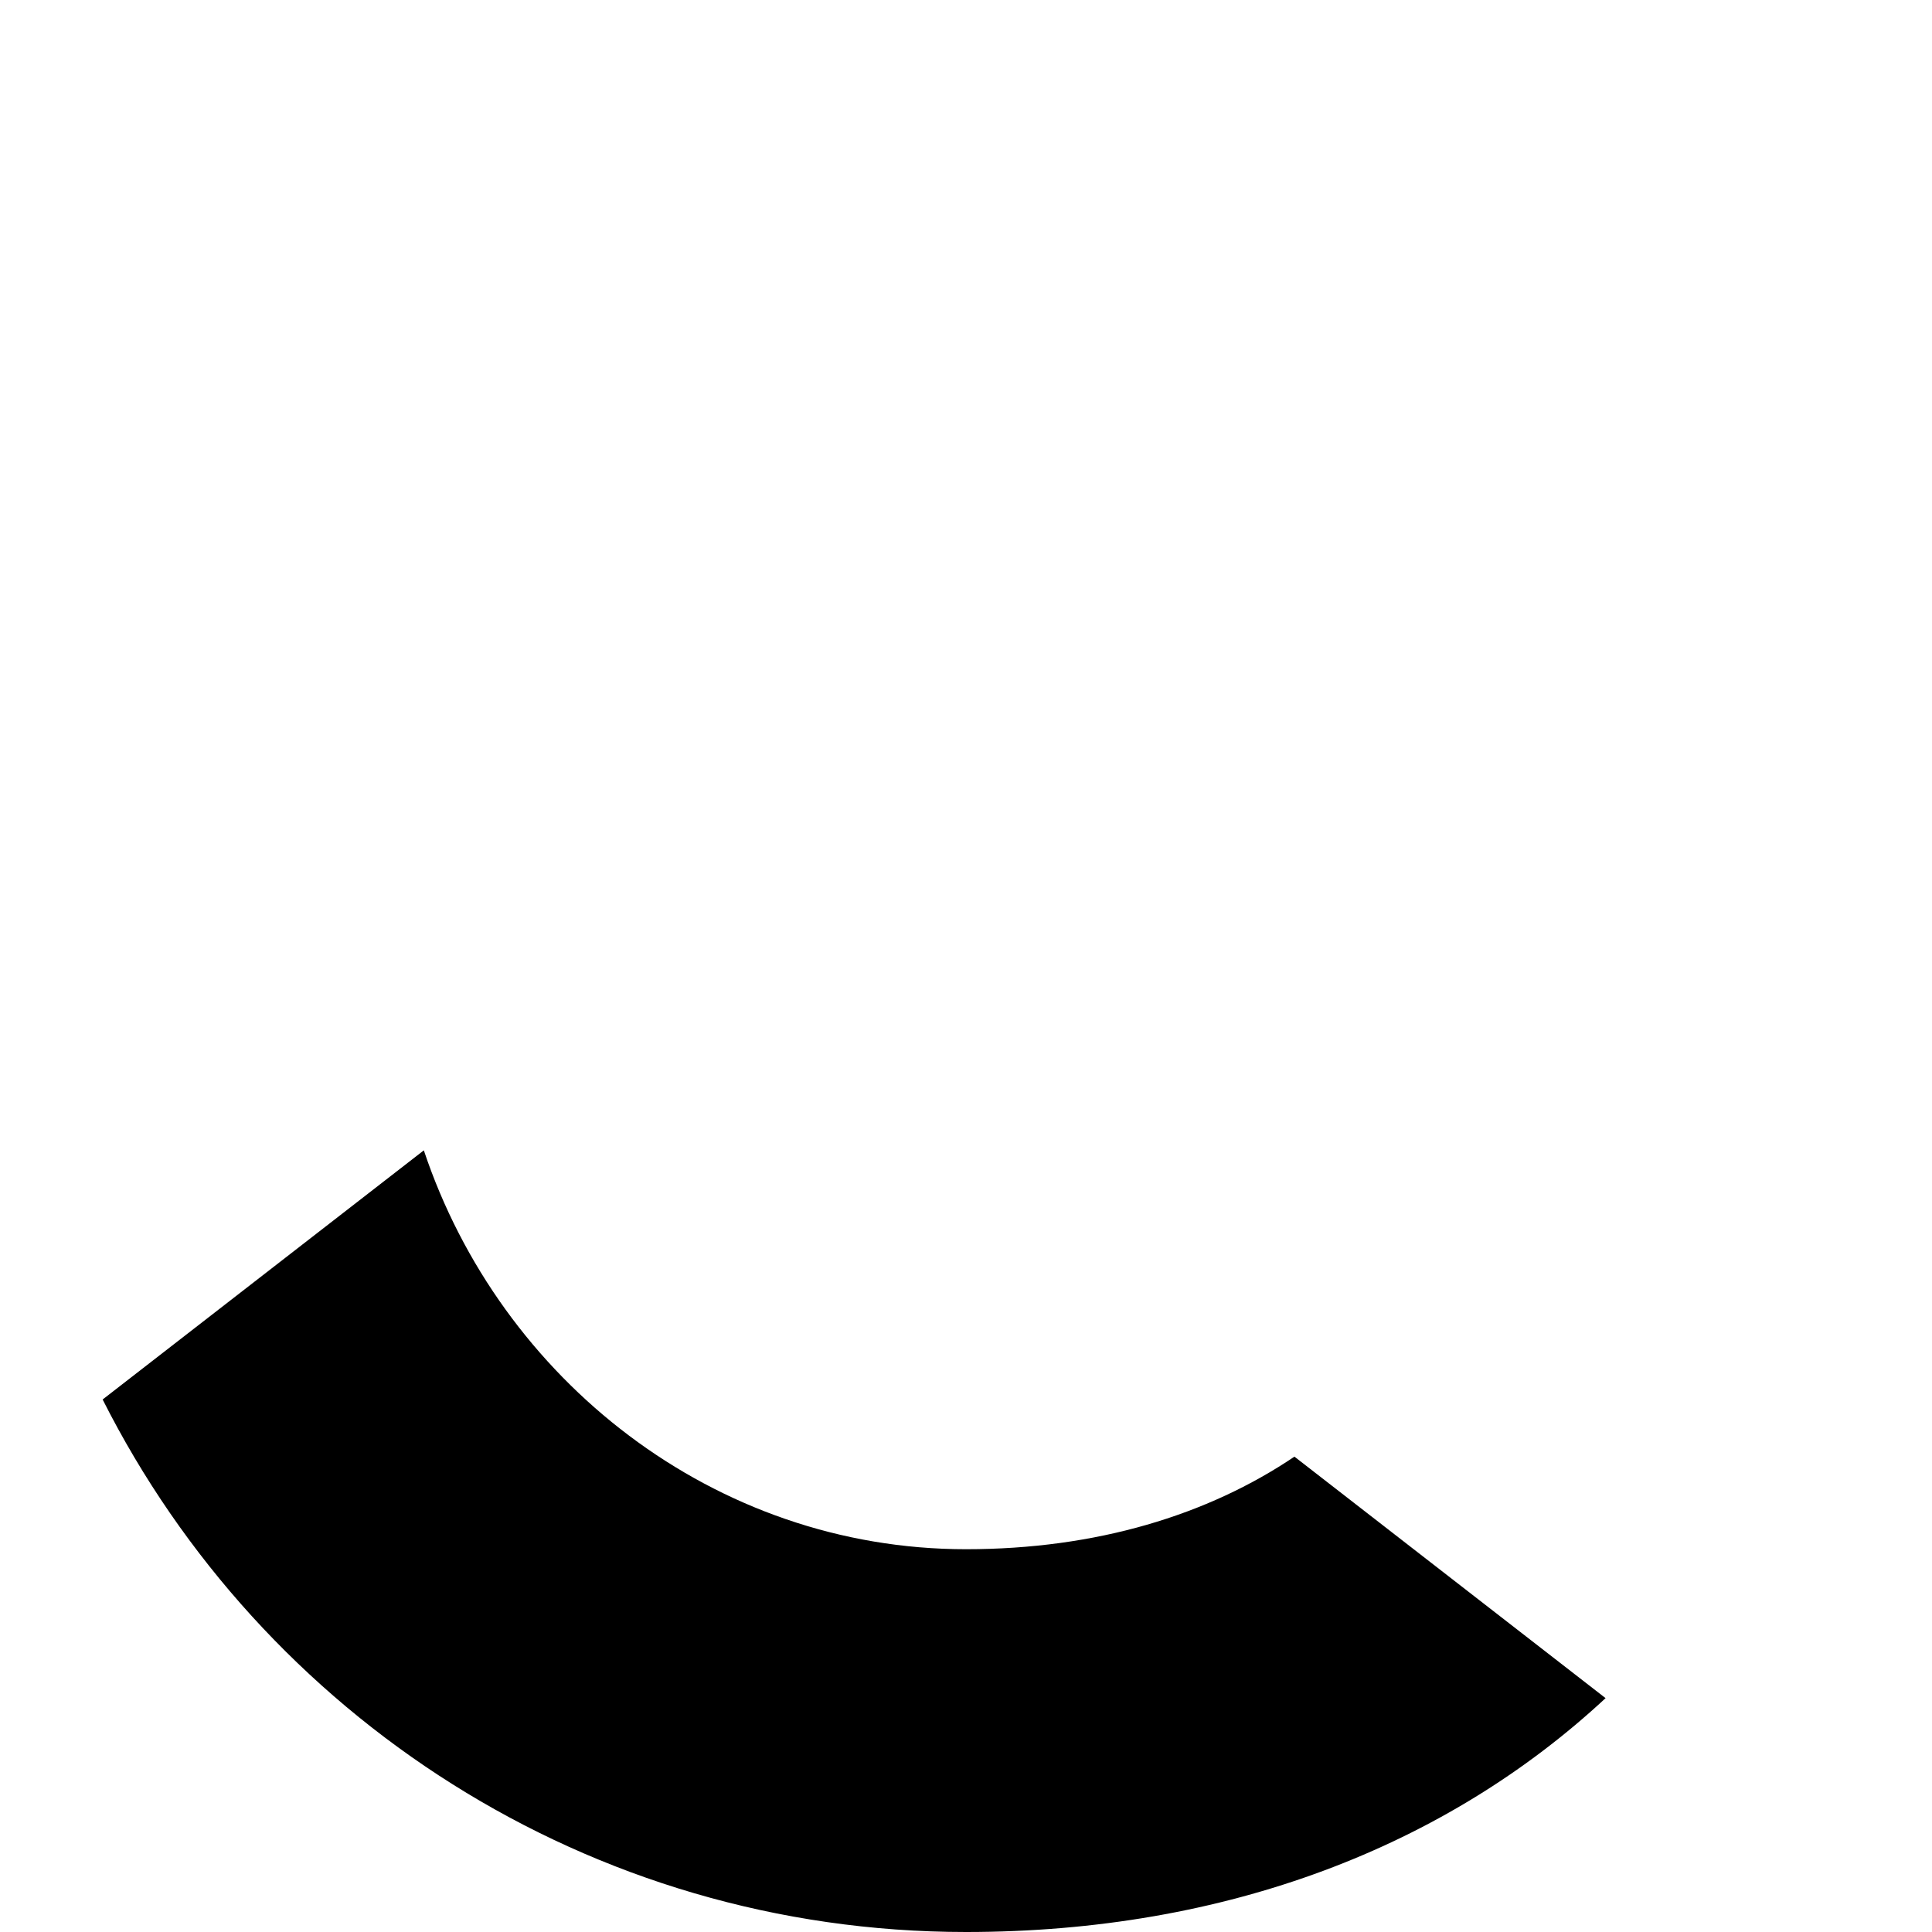
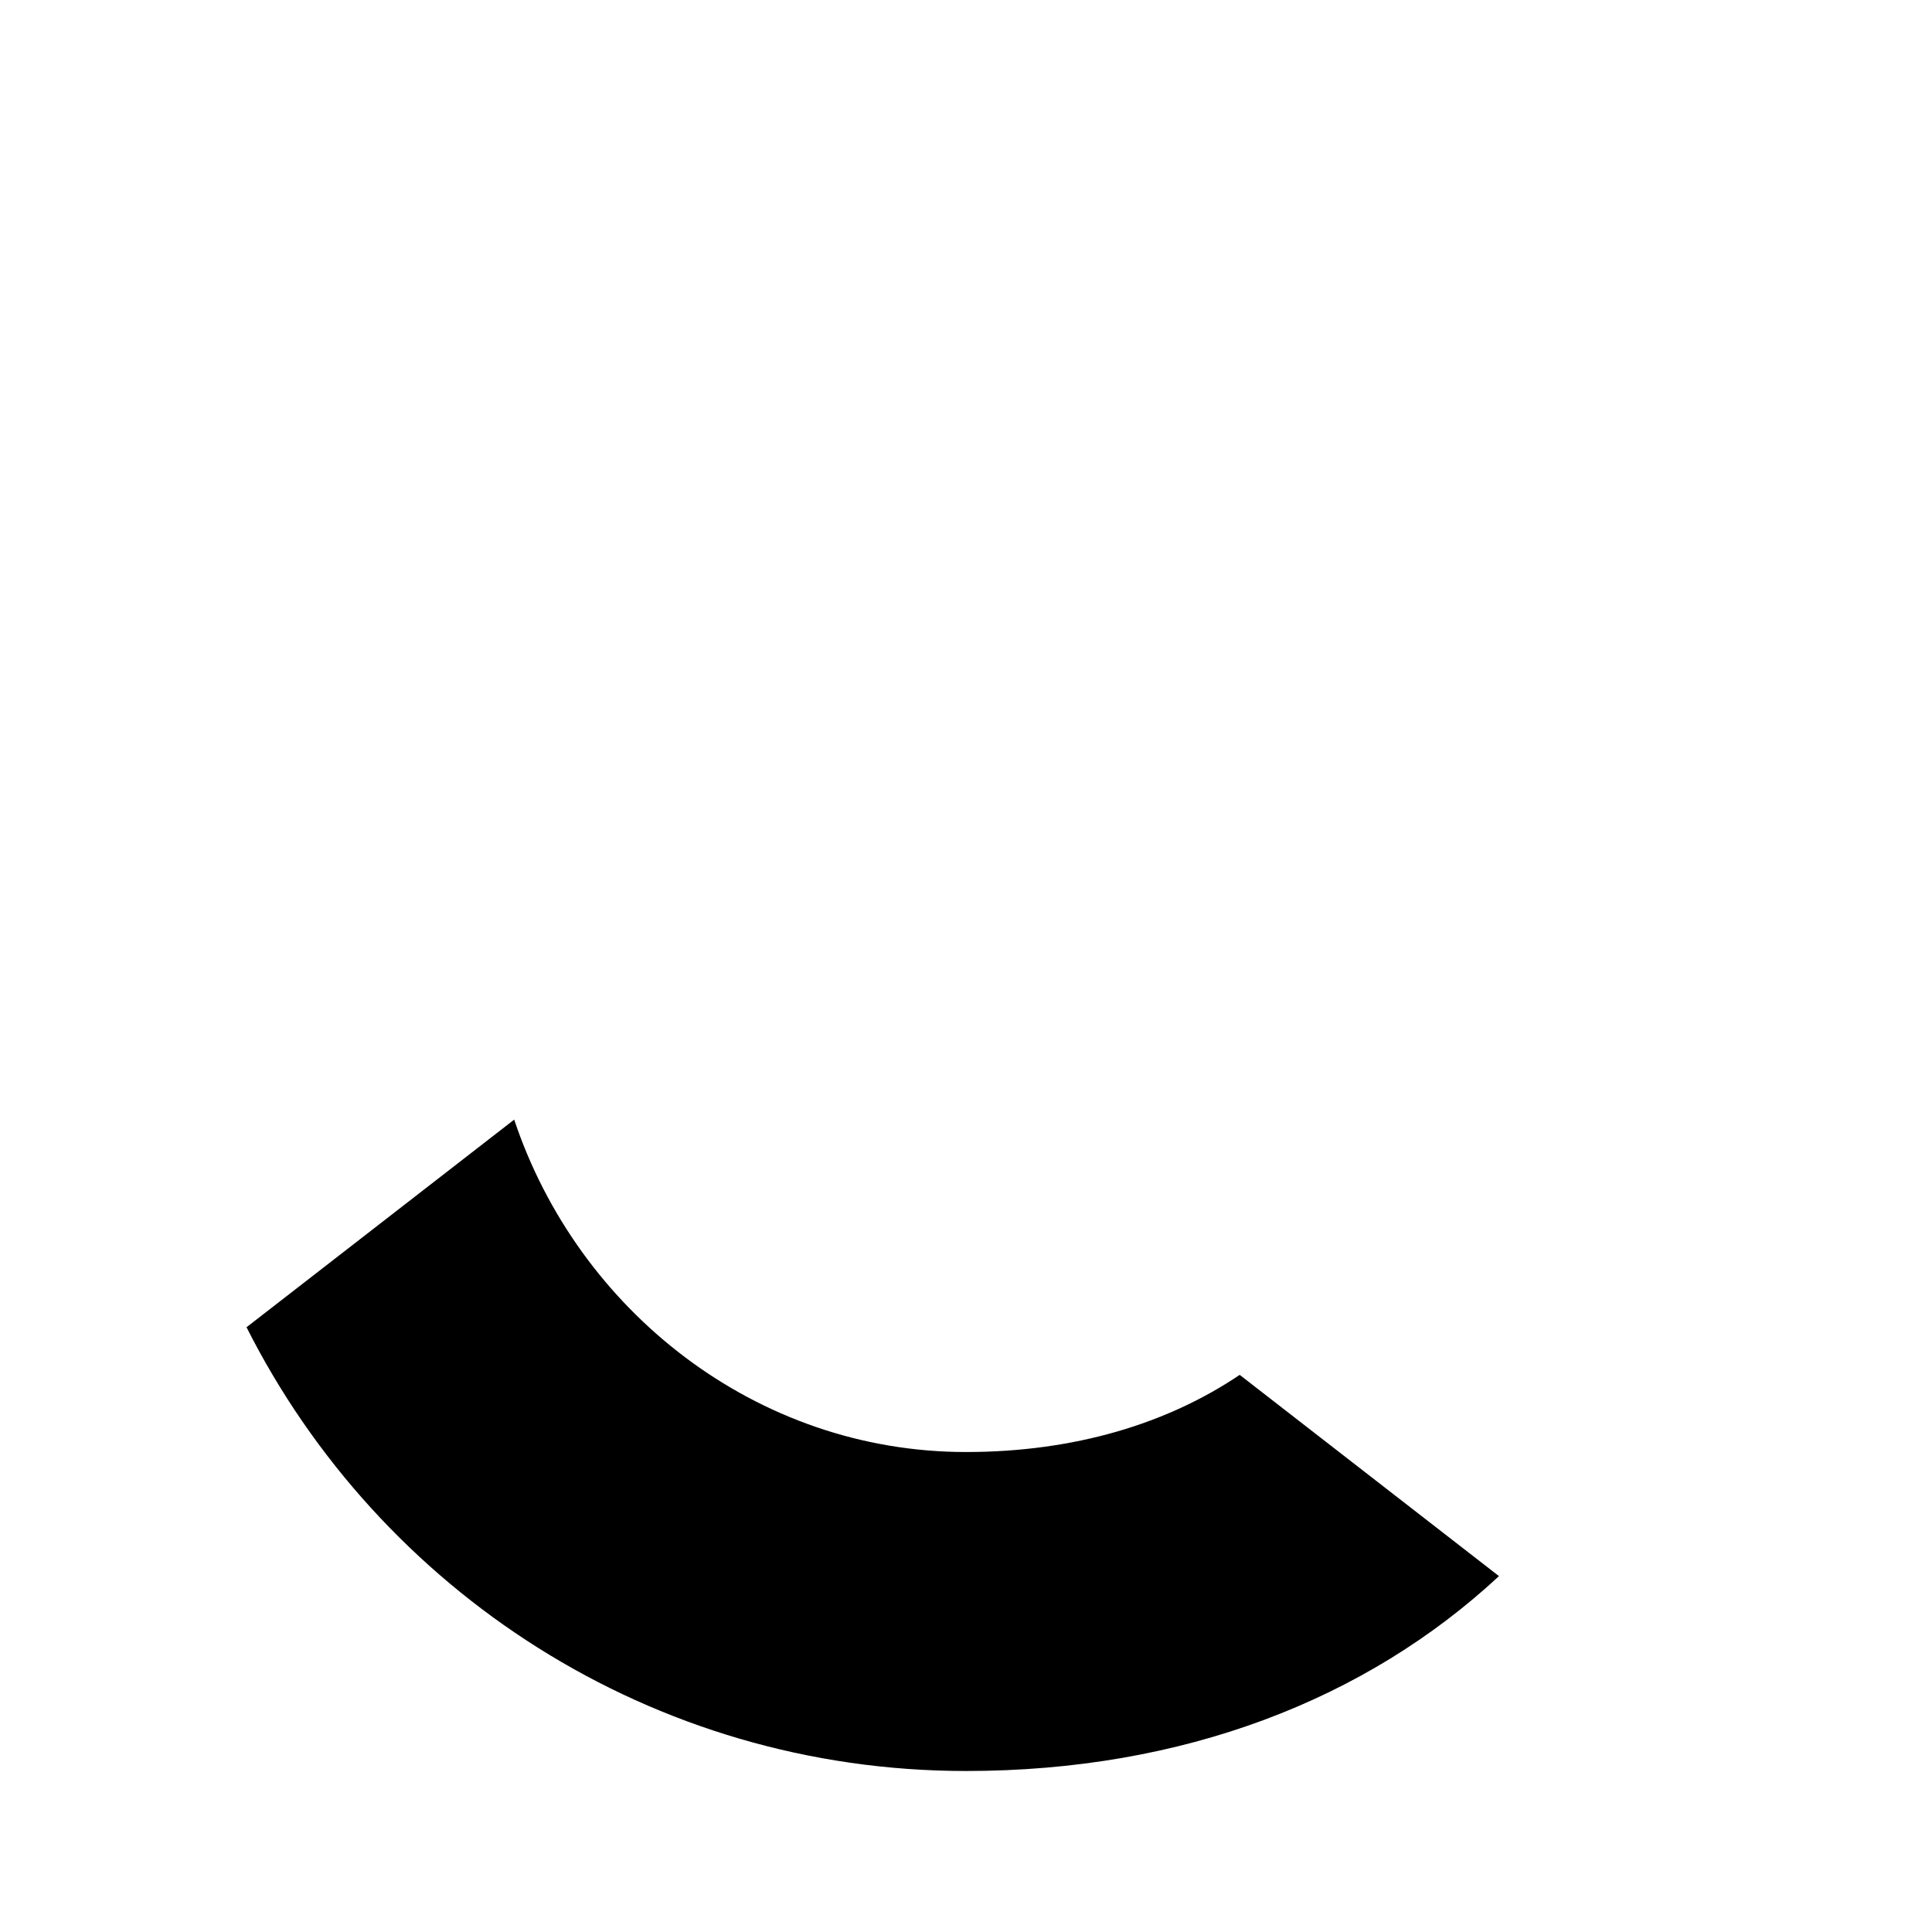
<svg xmlns="http://www.w3.org/2000/svg" width="48" height="48" viewBox="0 0 48 48">
-   <path d="M24 48c6.48 0 11.93-2.13 15.89-5.81l-7.73-6c-2.15 1.45-4.92 2.3-8.16 2.3-6.26 0-11.57-4.22-13.47-9.91l-7.98 6.19C6.51 42.62 14.62 48 24 48z" fill="currentColor" />
+   <g transform="translate(4 4) scale(0.833333)">
+     <path d="M24 48c6.48 0 11.93-2.13 15.89-5.81l-7.73-6c-2.15 1.45-4.92 2.3-8.16 2.3-6.26 0-11.57-4.22-13.47-9.91l-7.98 6.19C6.51 42.62 14.62 48 24 48z" fill="currentColor" />
+   </g>
</svg>
